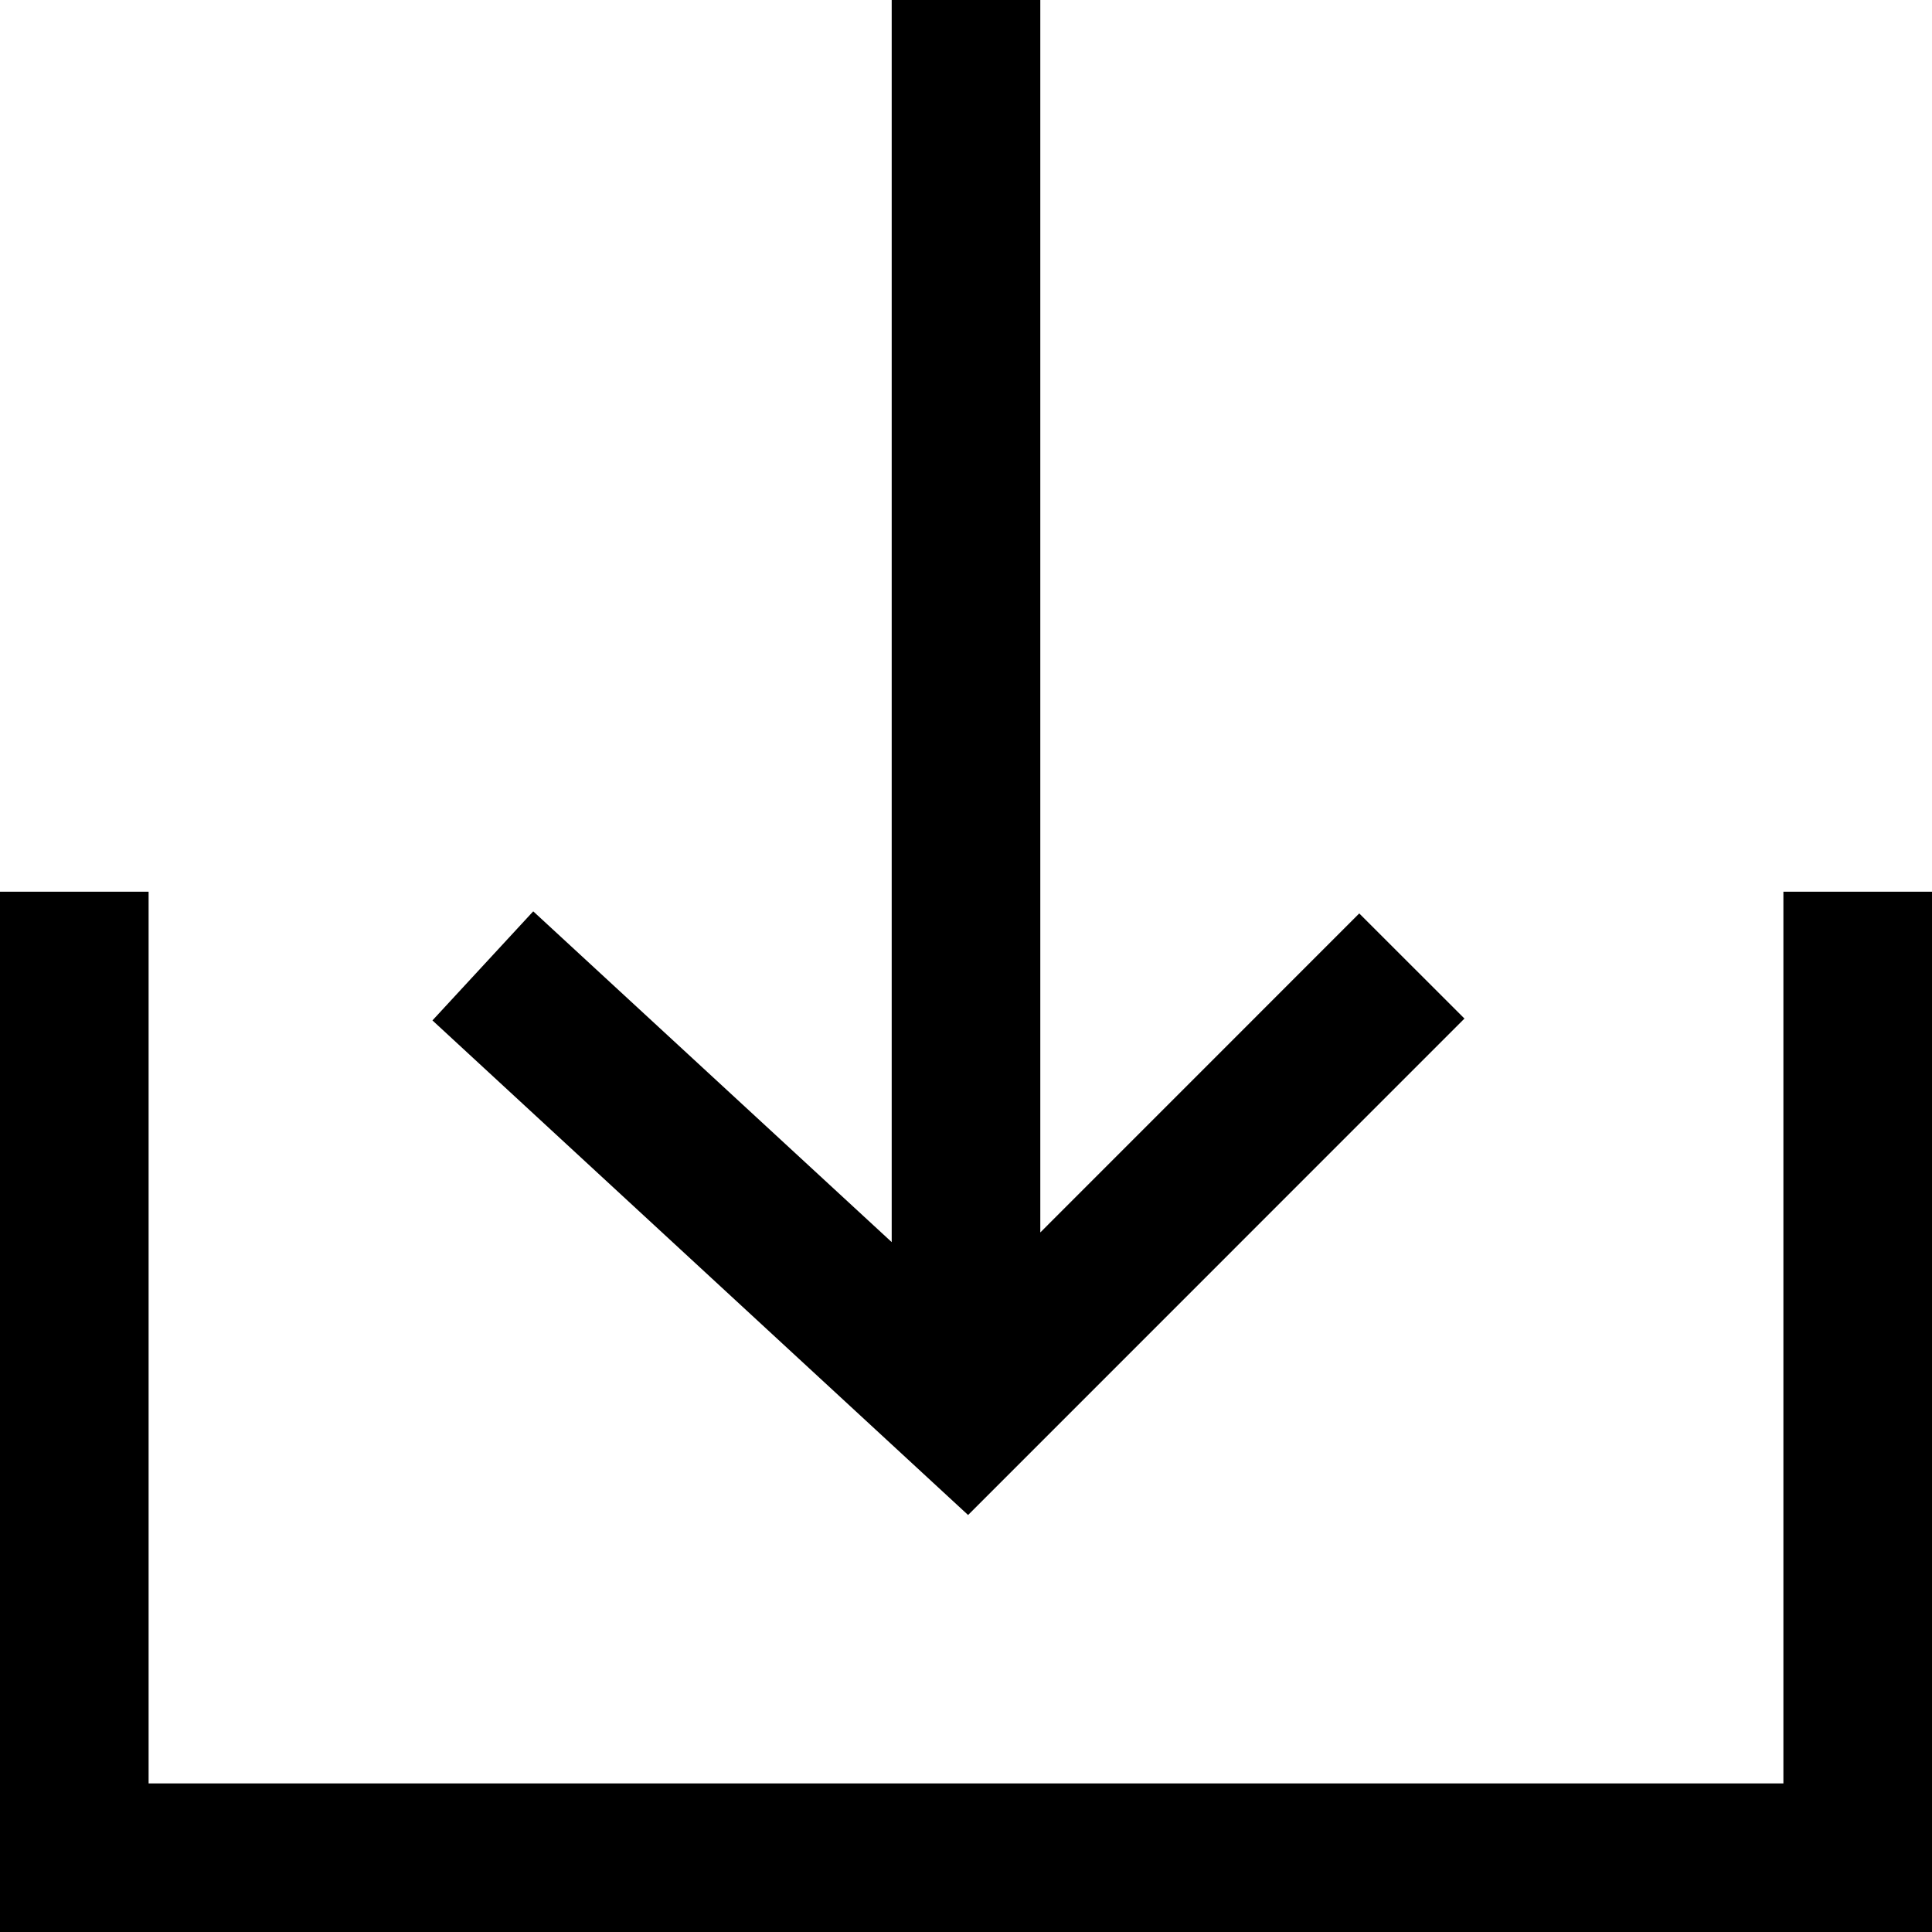
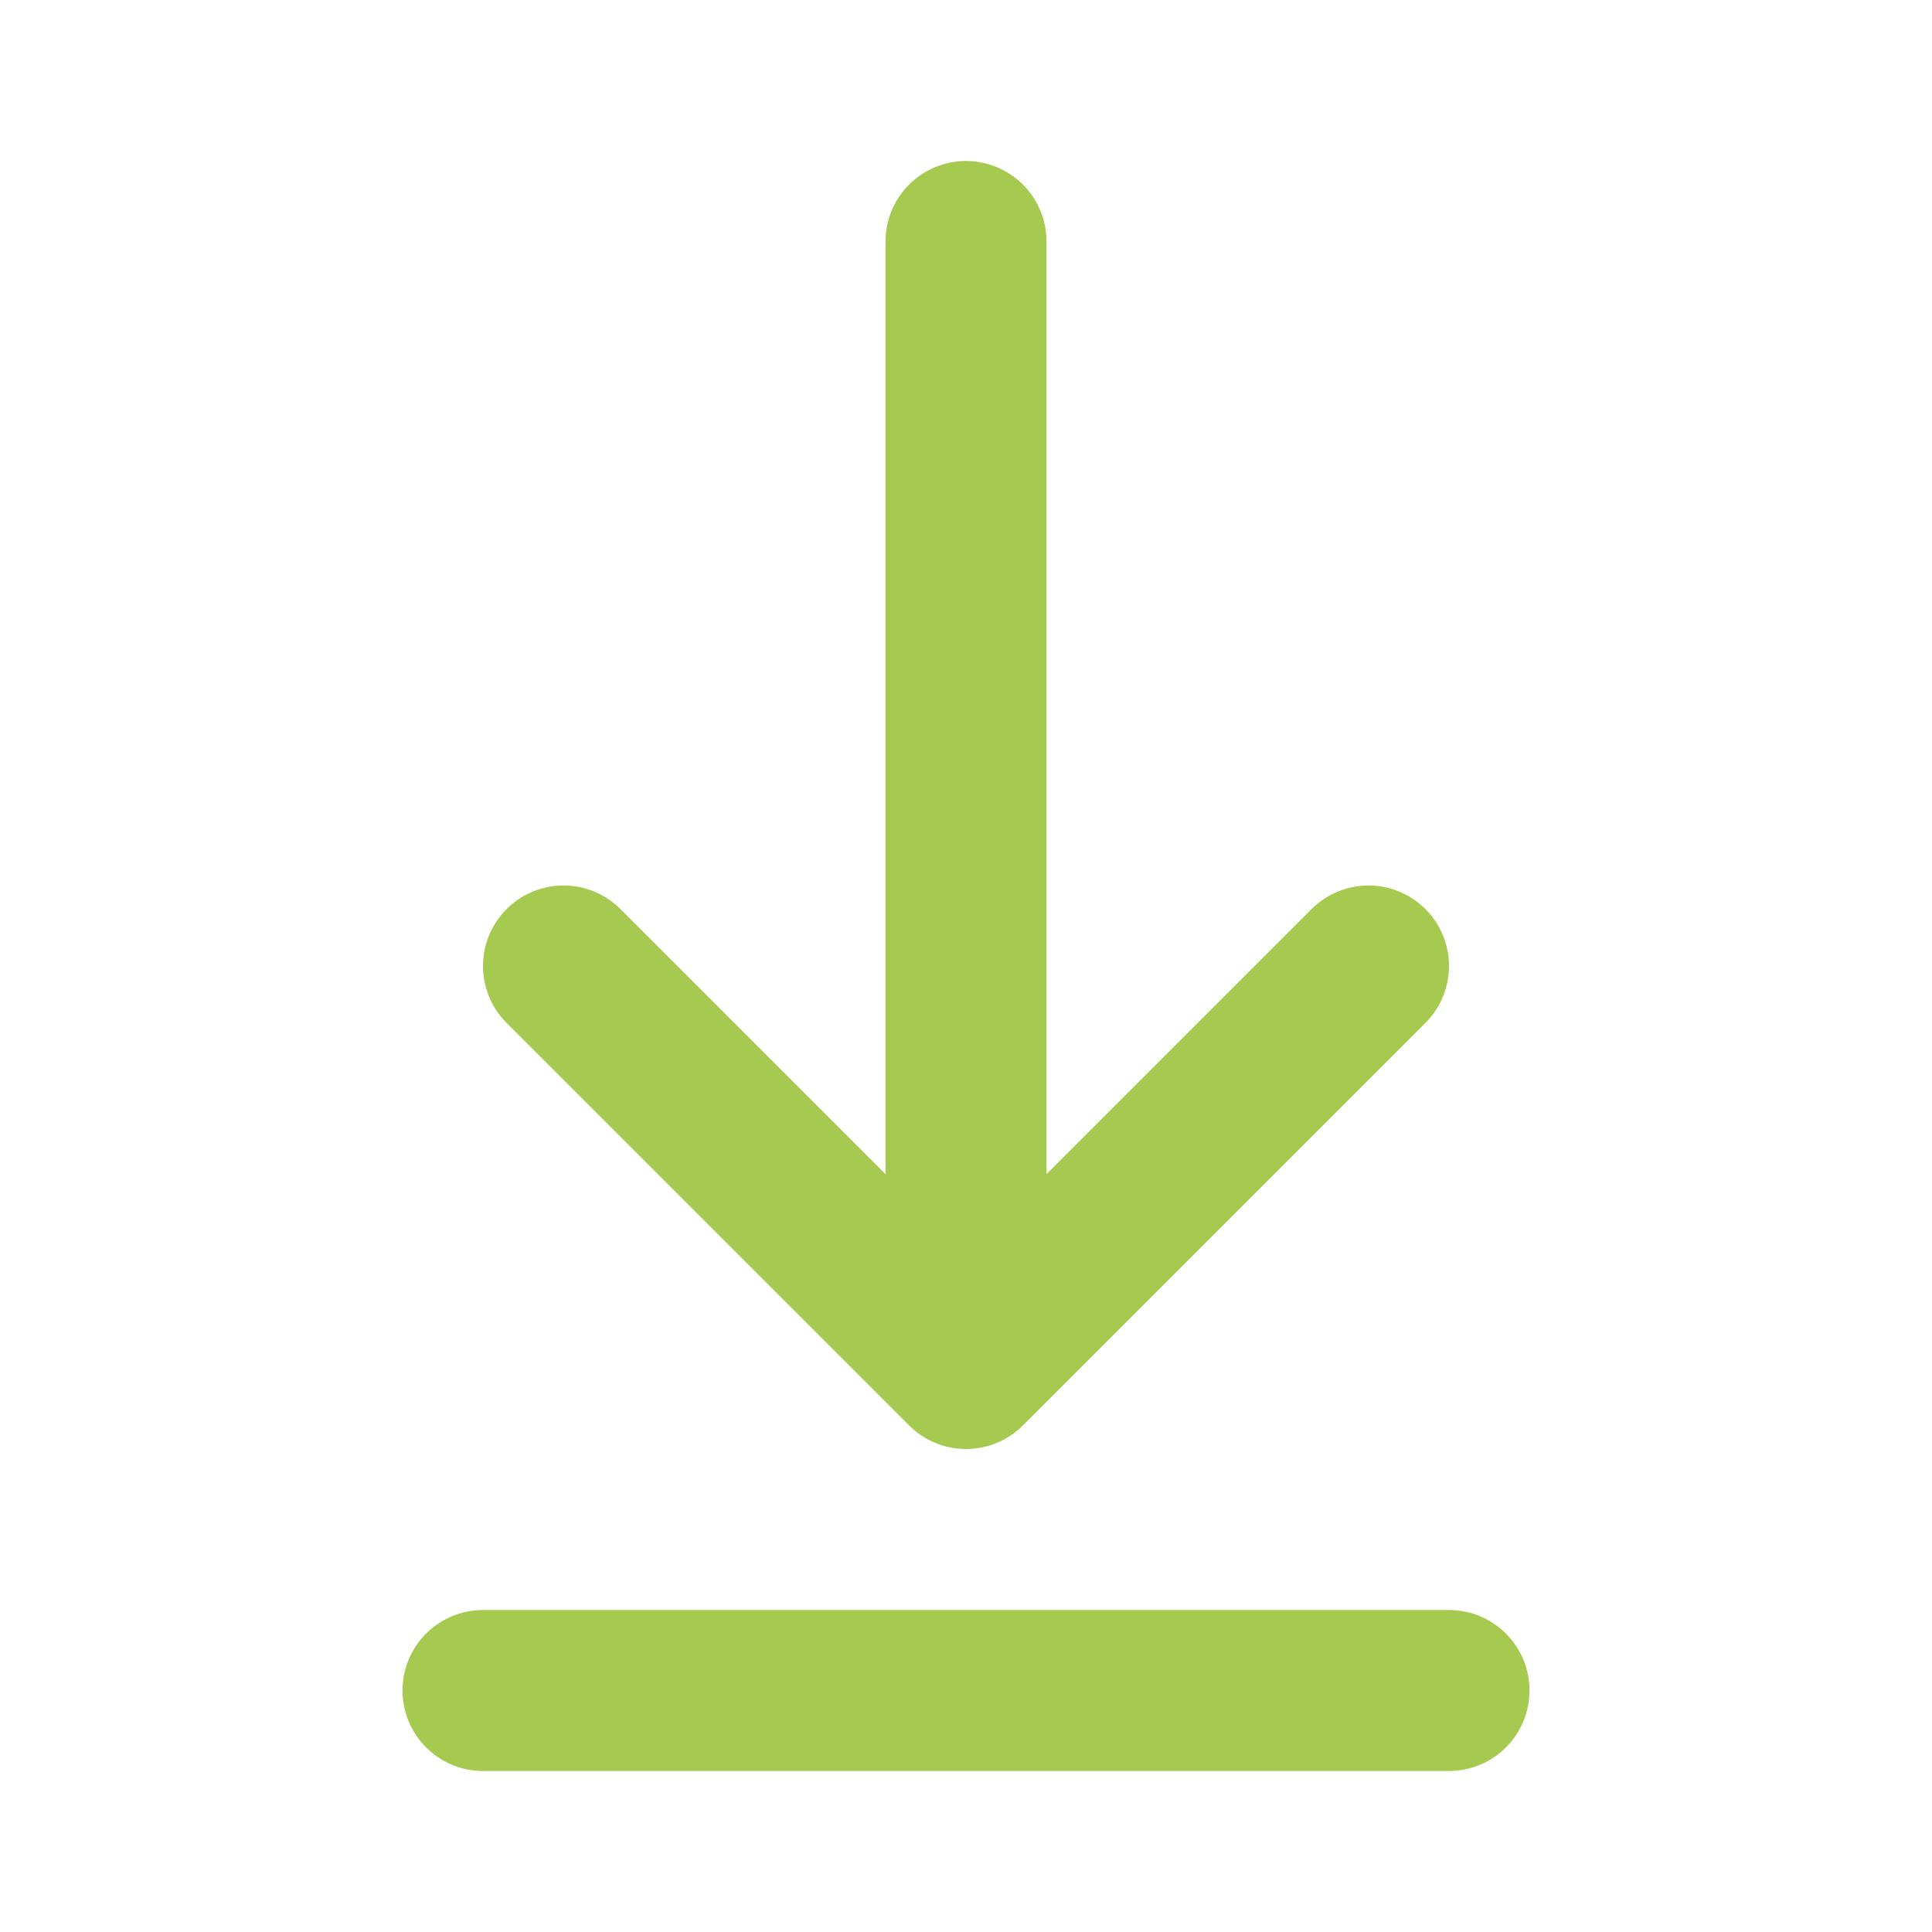
<svg xmlns="http://www.w3.org/2000/svg" width="24" height="24" viewBox="0 0 24 24" fill="none">
-   <path id="Vector" fill-rule="evenodd" clip-rule="evenodd" d="M11.077 15.43V0H12.923V15.31L16.885 11.347L18.192 12.653L12.026 18.82L5.372 12.676L6.624 11.321L11.077 15.43ZM1.846 22.154V11.077H0V24H24V11.077H22.154V22.154H1.846Z" fill="black" />
+   <g id="Icons">
+     <path id="Vector" d="M6 21H18M12 3V17M12 17L17 12M12 17L7 12" stroke="#A6C94F" stroke-width="2" stroke-linecap="round" stroke-linejoin="round" />
+   </g>
</svg>
